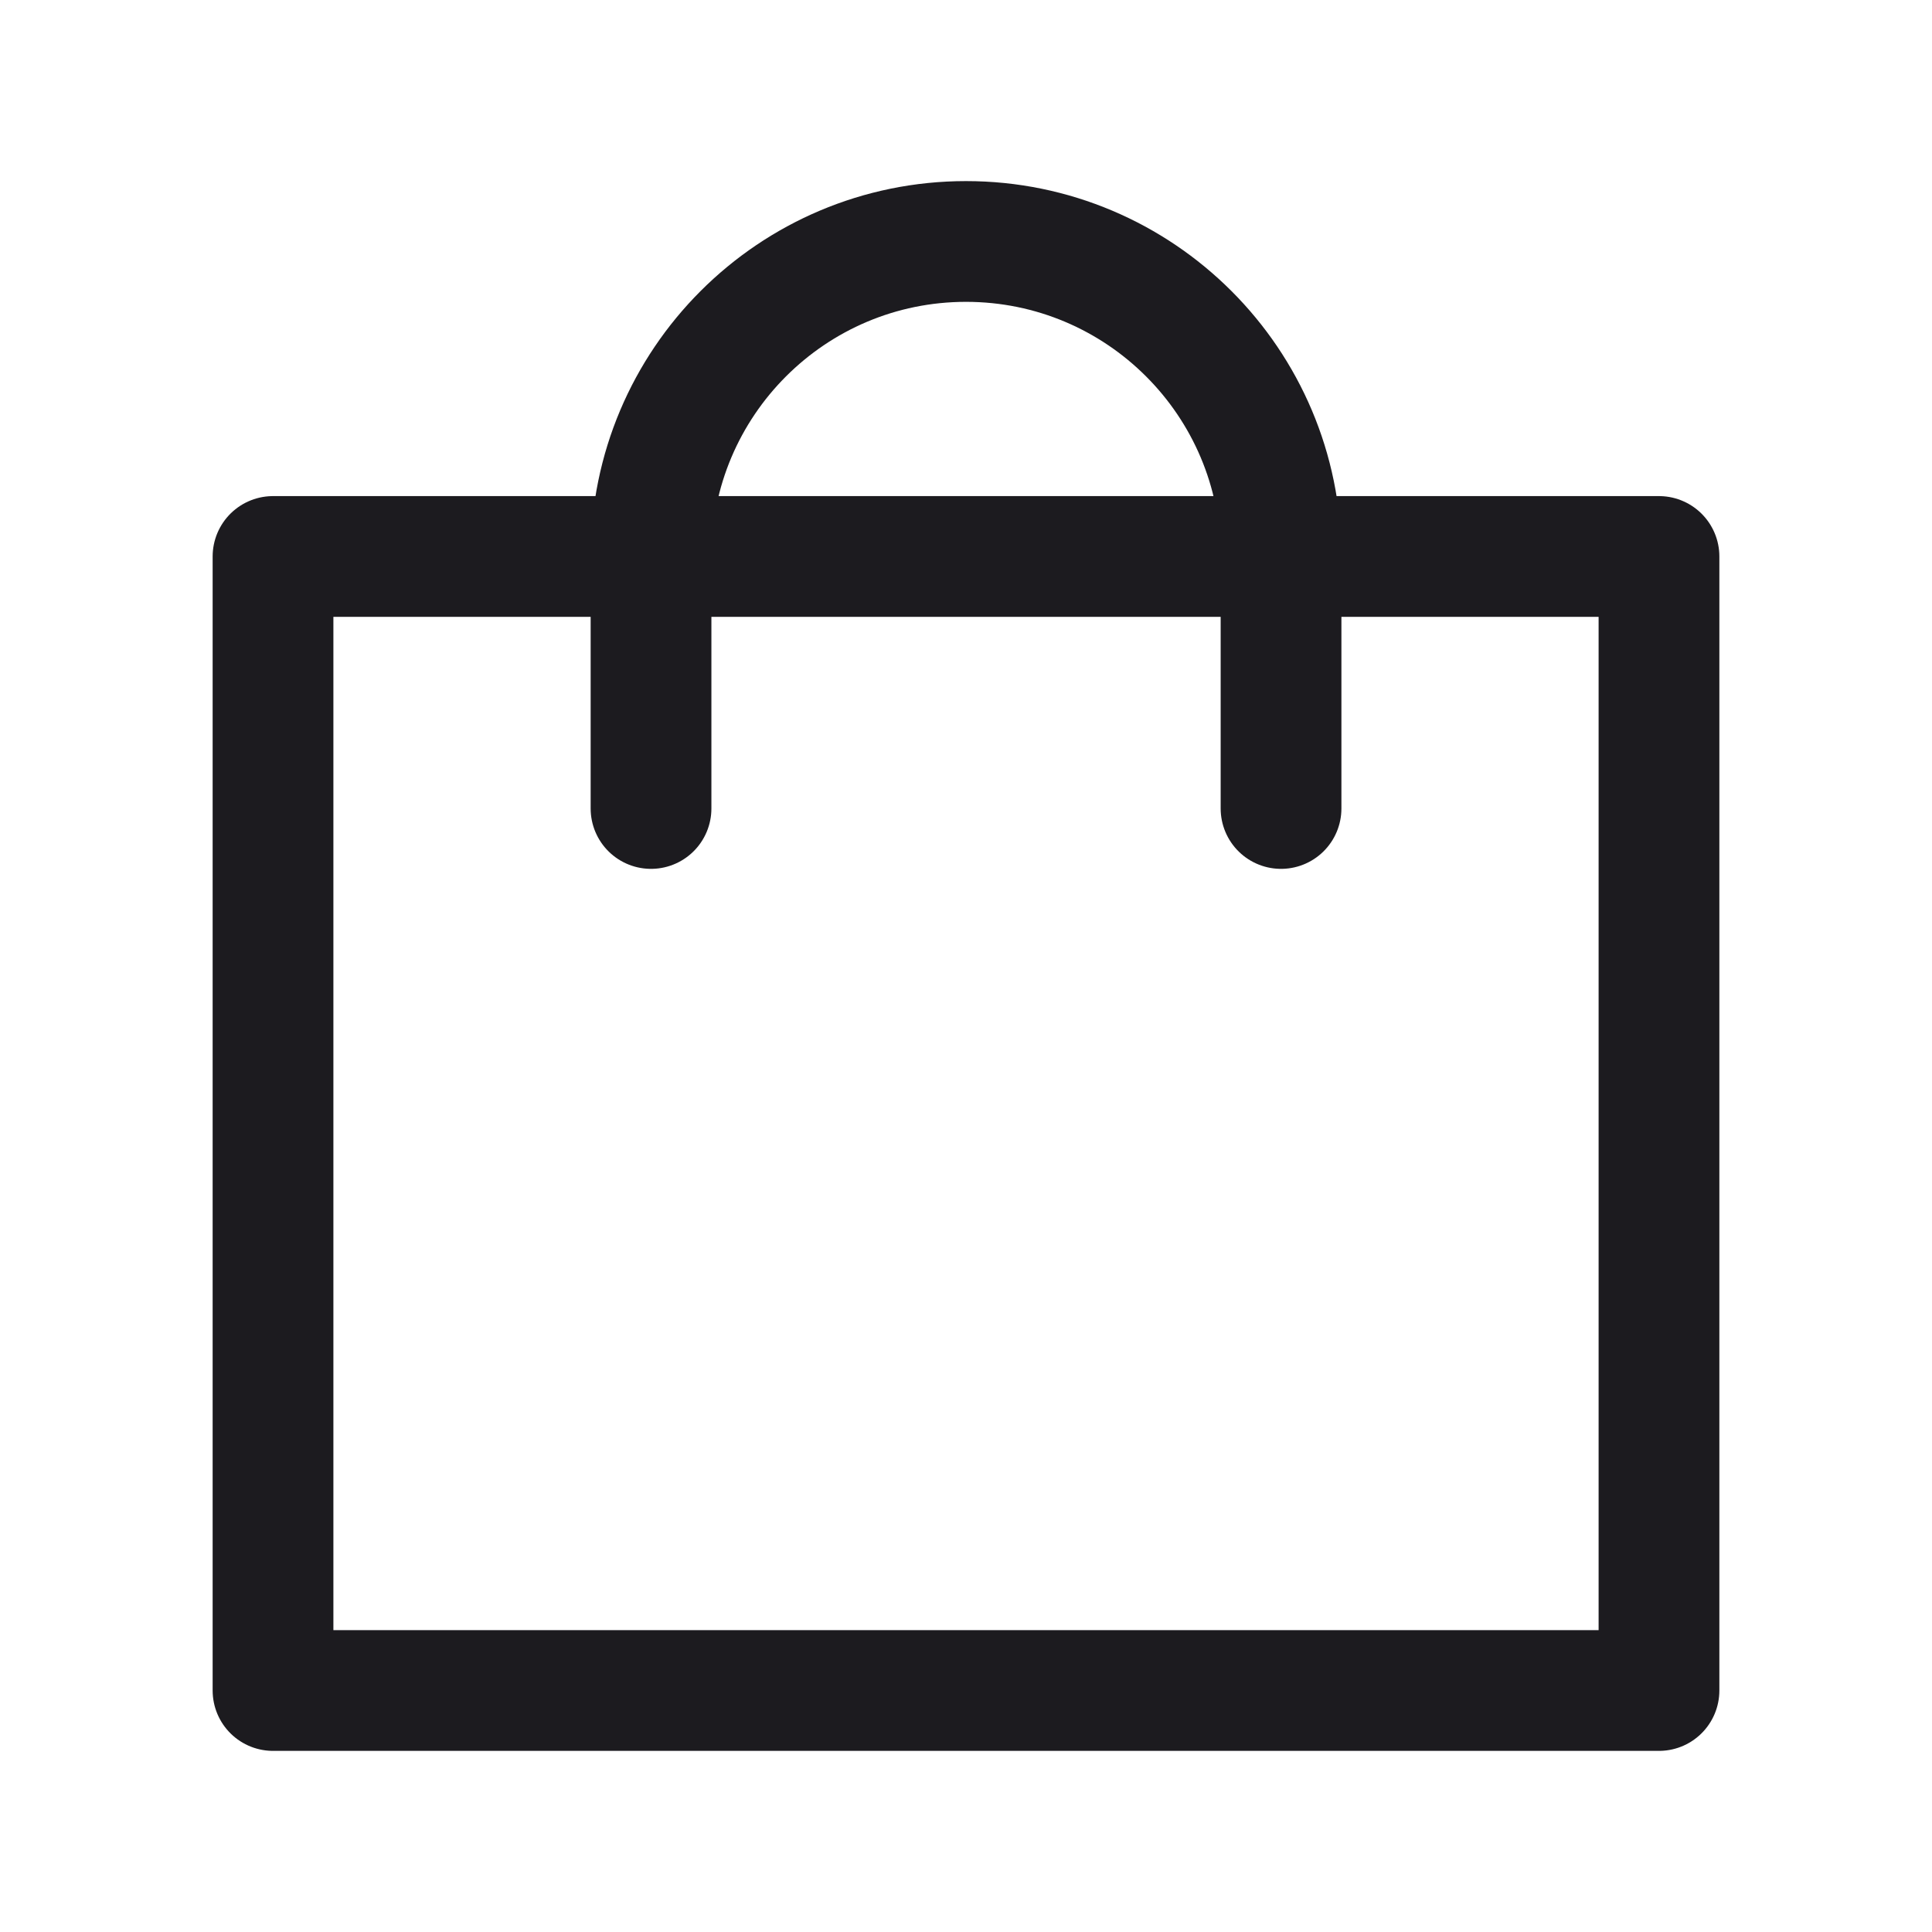
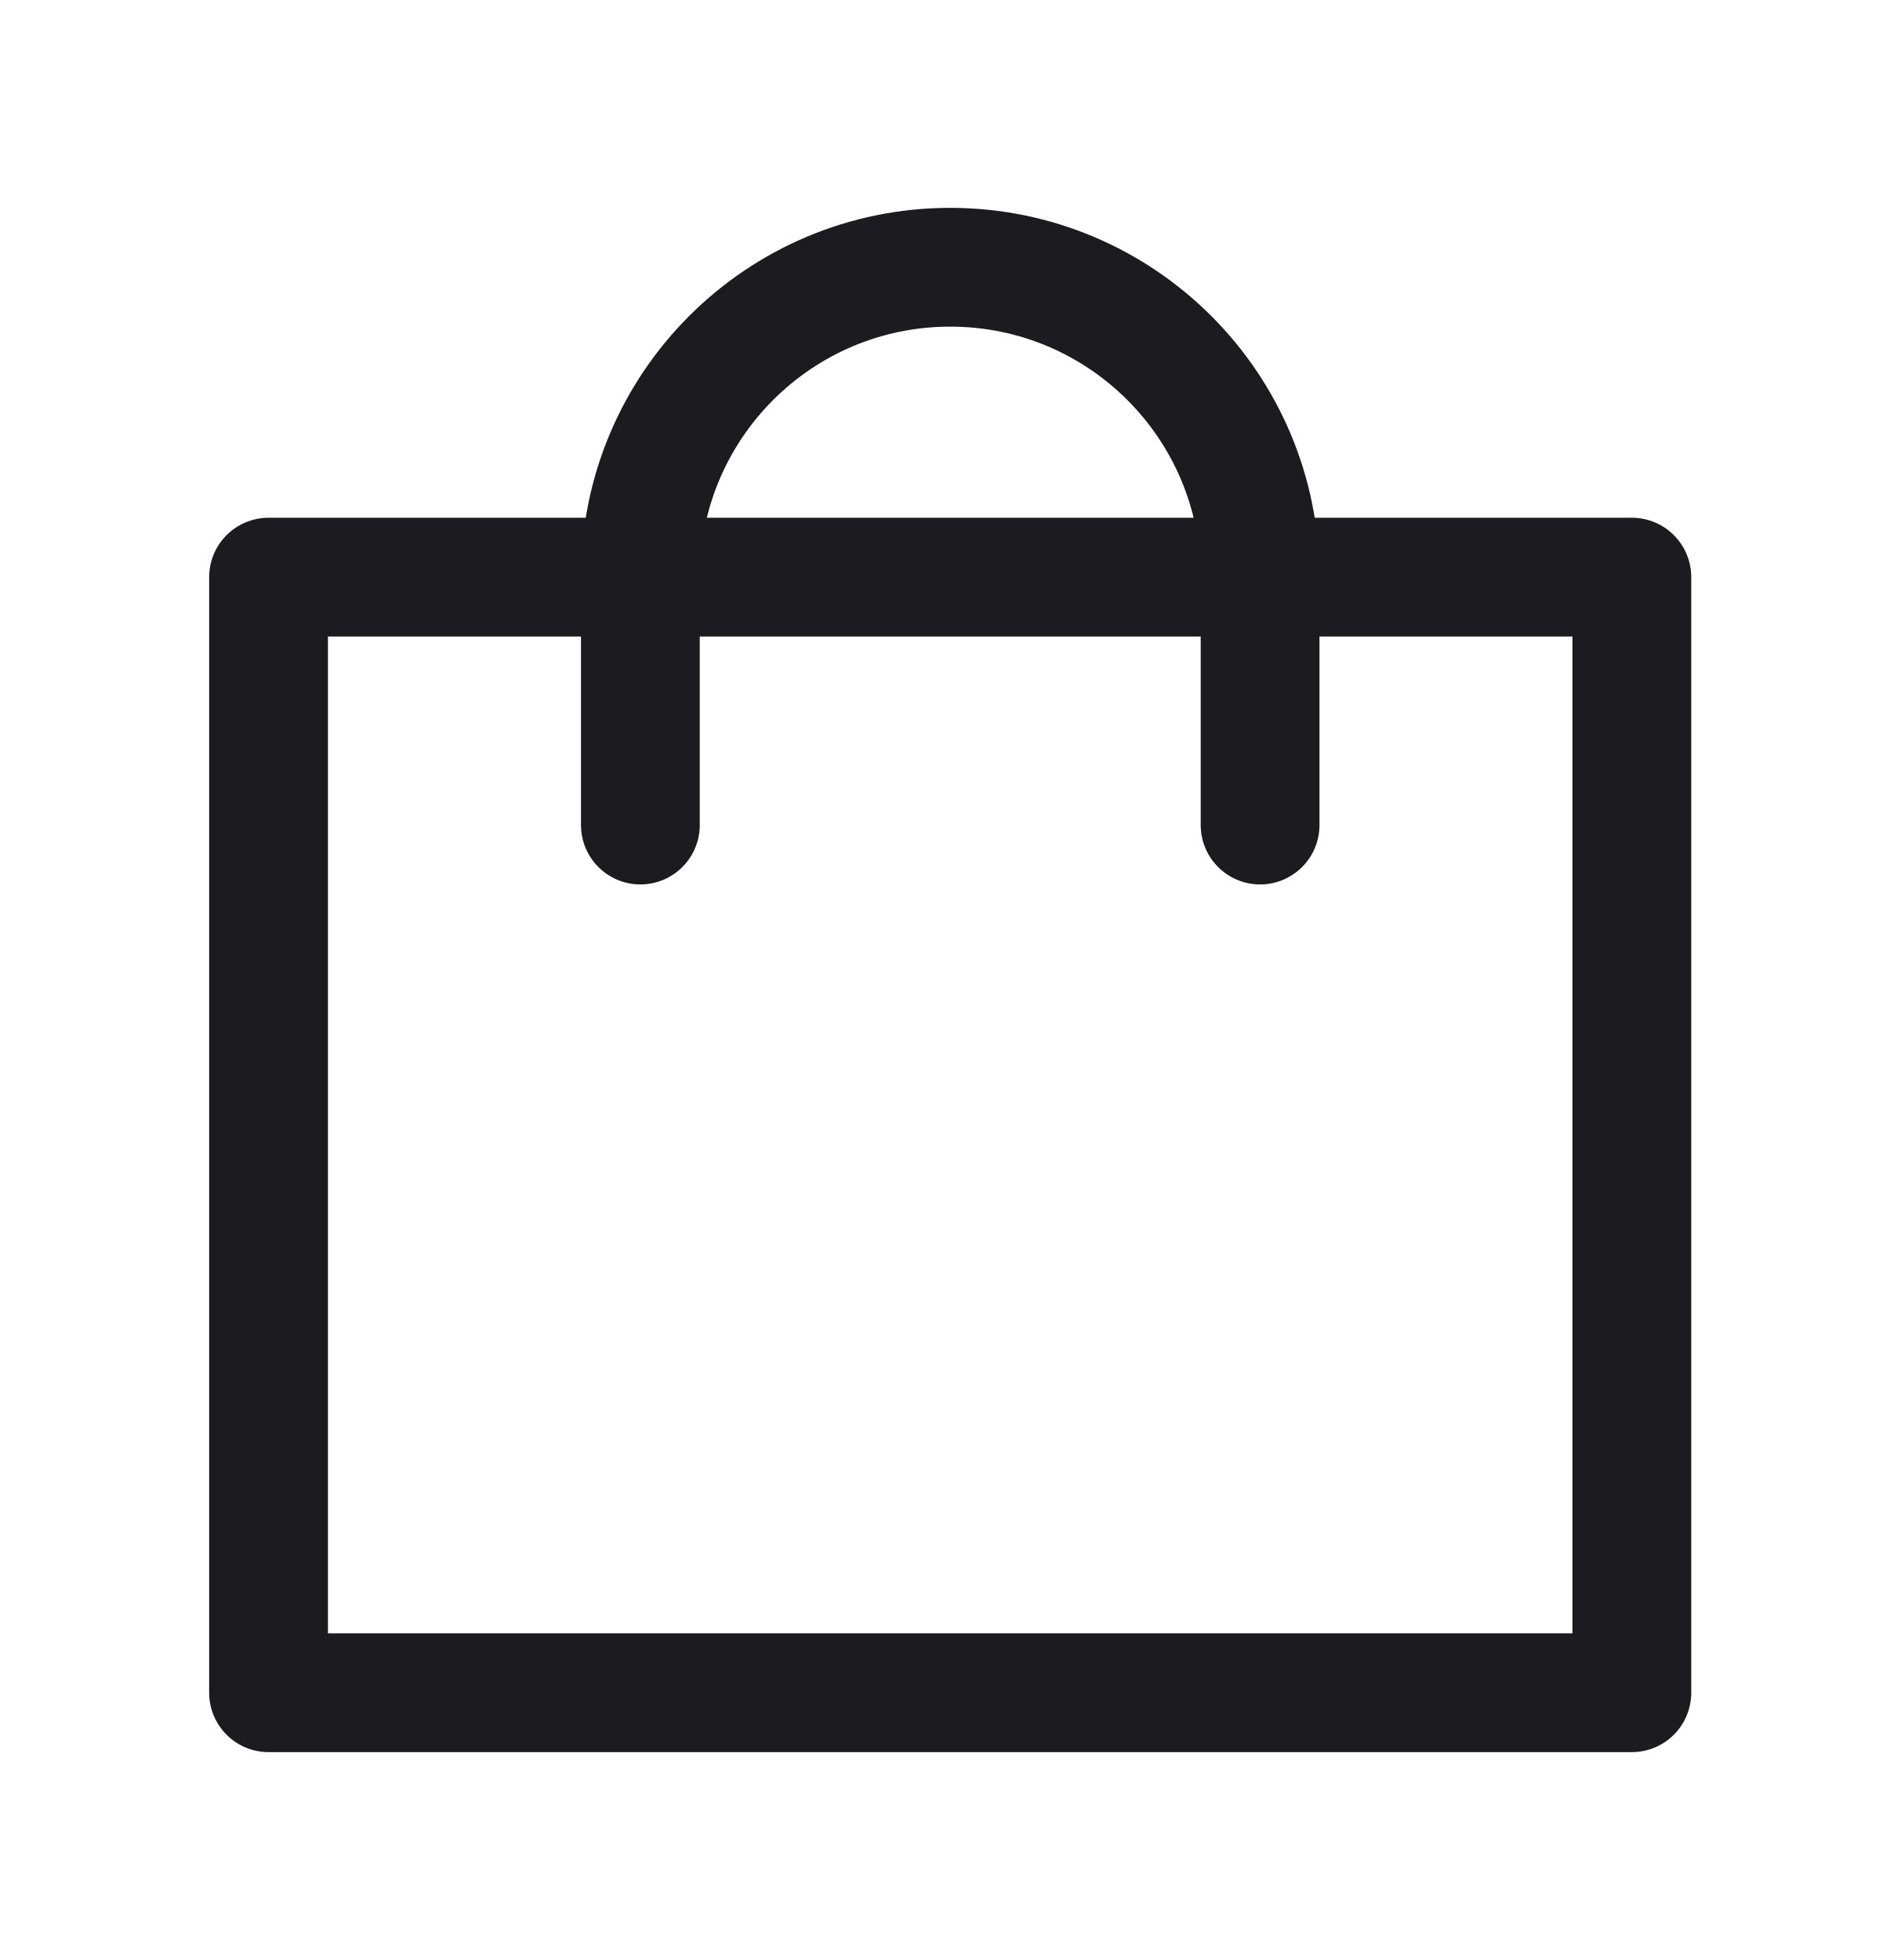
- <svg xmlns="http://www.w3.org/2000/svg" width="32" height="32" fill="none">
-   <path stroke="#1C1B1F" stroke-linecap="round" stroke-linejoin="round" stroke-width="2" d="M10.783 13.391V9.217a5.217 5.217 0 1 1 10.435 0v4.174" />
-   <path stroke="#1C1B1F" stroke-linejoin="round" stroke-width="2" d="M4.522 9.217h22.956V28H4.522z" />
+ <svg xmlns="http://www.w3.org/2000/svg" width="32" height="33" fill="none">
+   <path stroke="#1C1B1F" stroke-linecap="round" stroke-linejoin="round" stroke-width="2" d="M10.783 13.891V9.717a5.217 5.217 0 1 1 10.435 0v4.174" />
+   <path stroke="#1C1B1F" stroke-linejoin="round" stroke-width="2" d="M4.522 9.717h22.956V28.5H4.522z" />
</svg>
